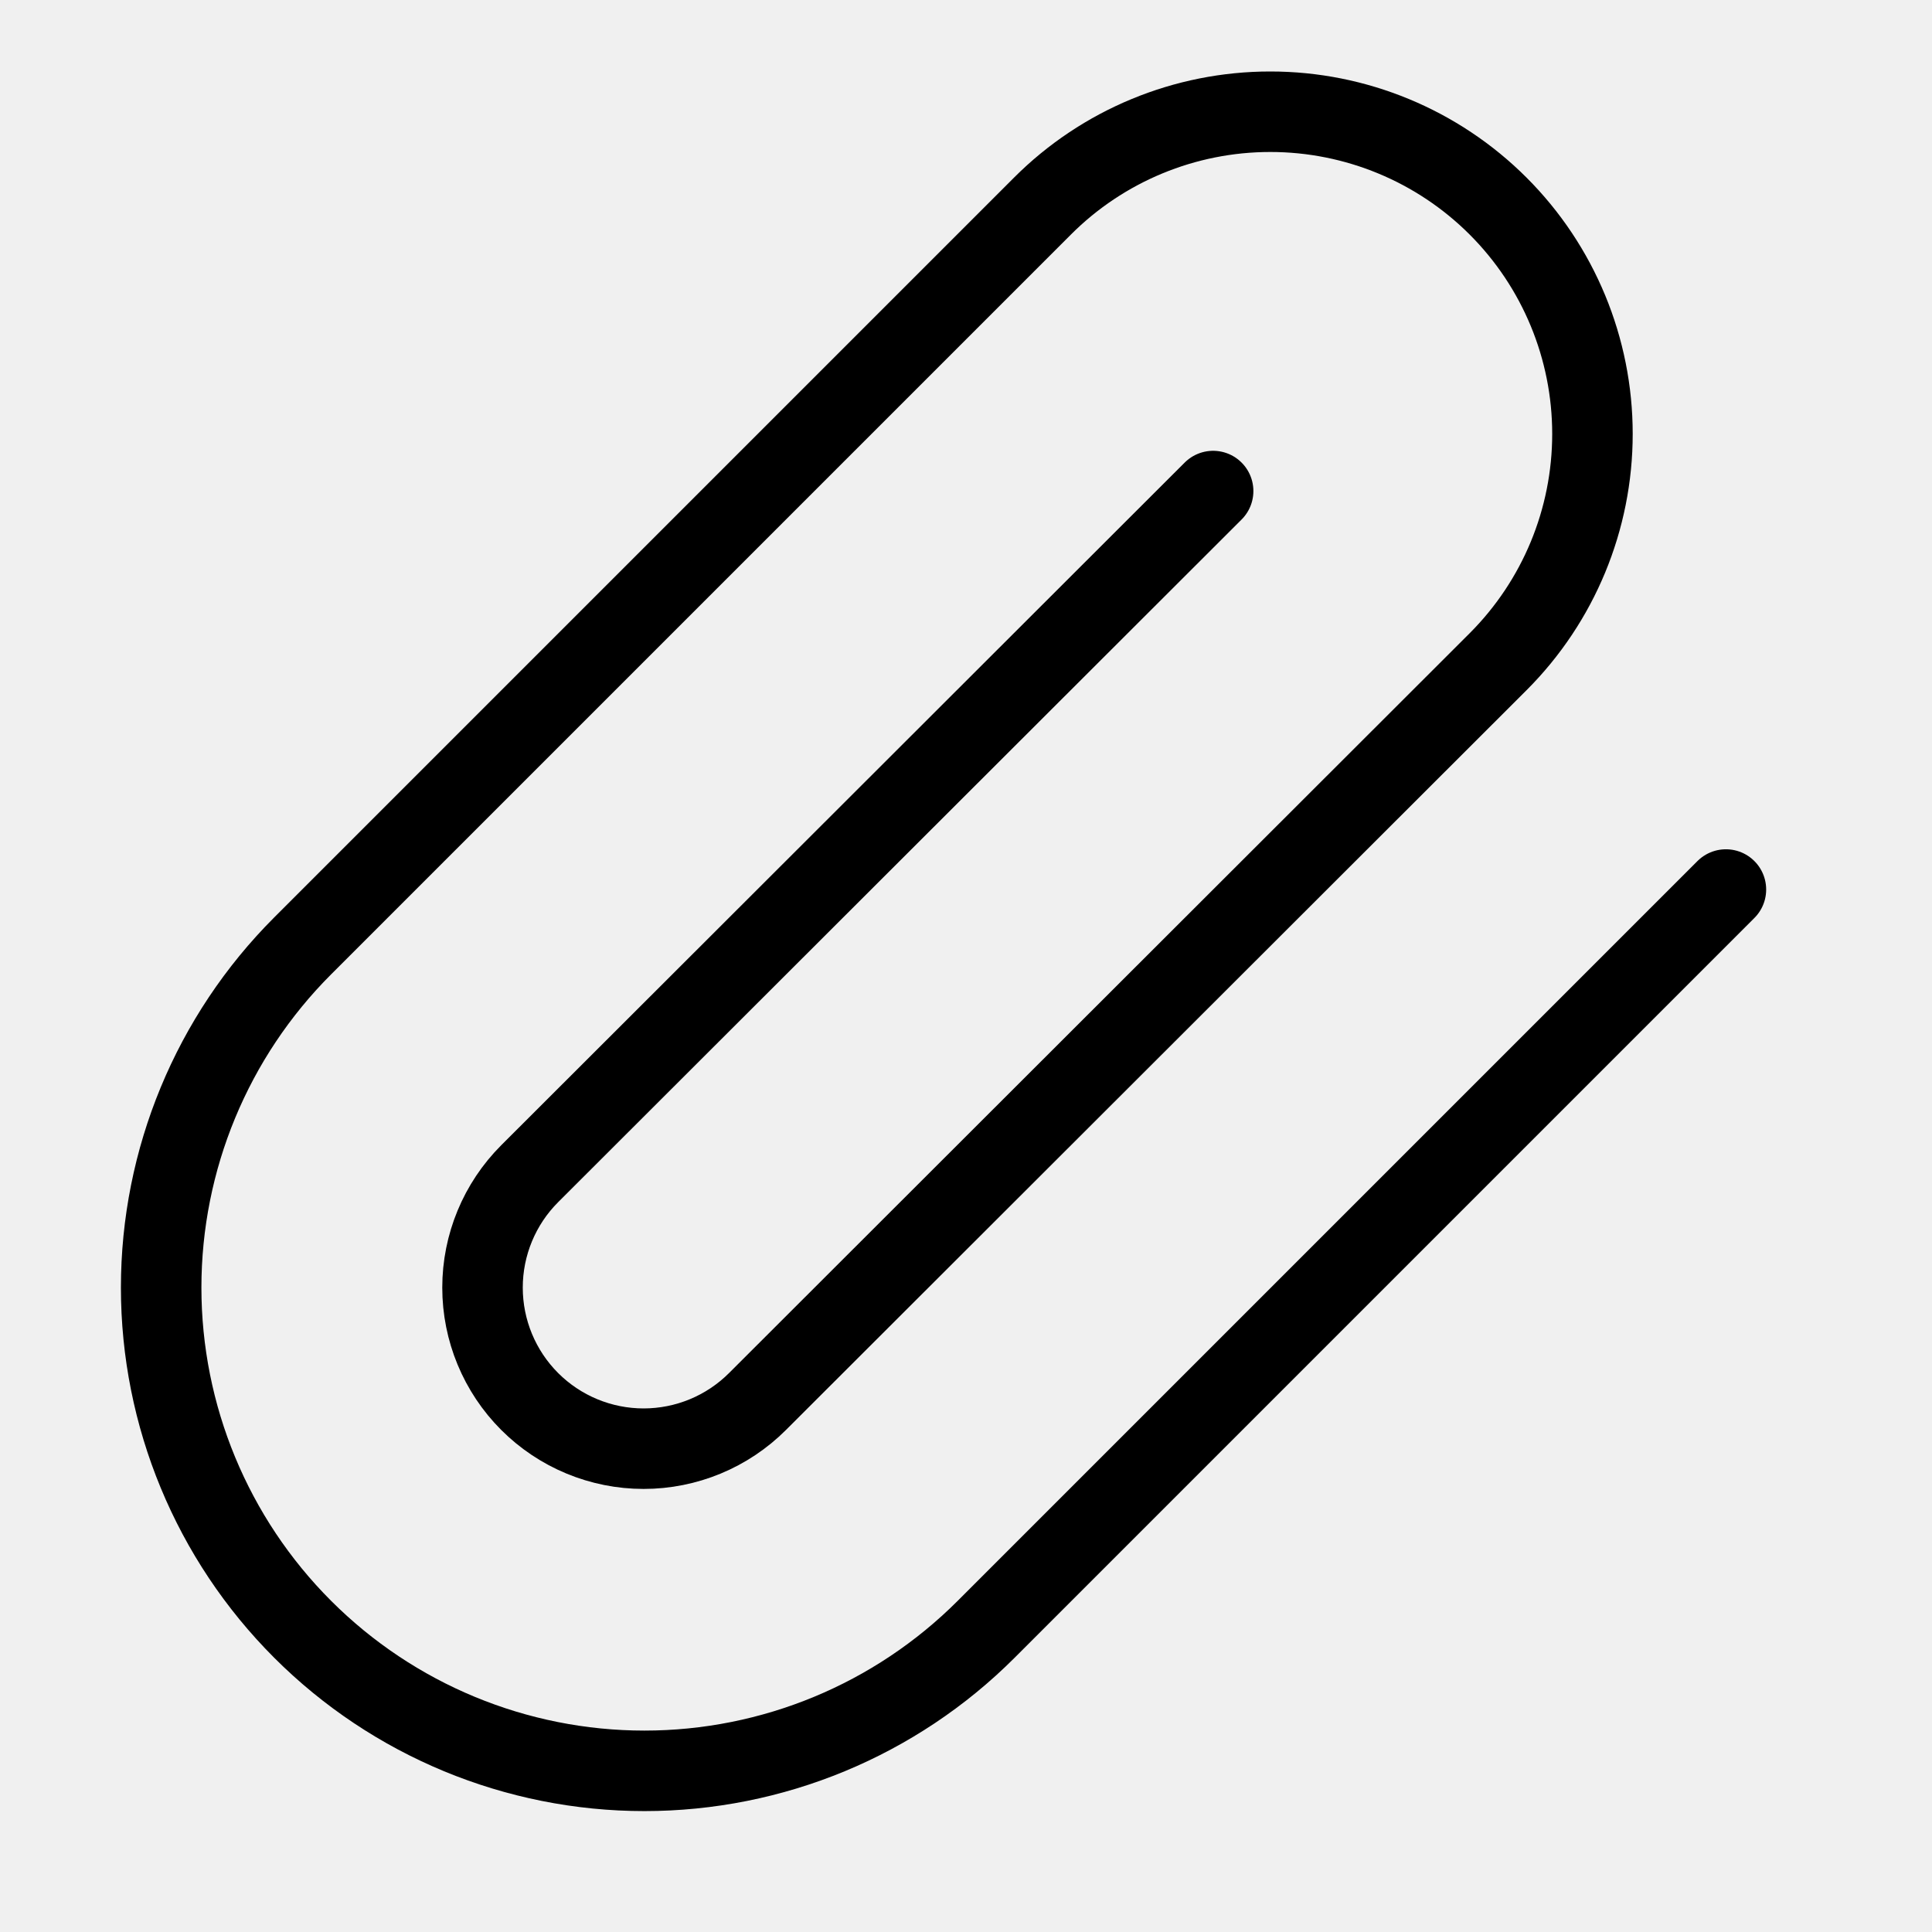
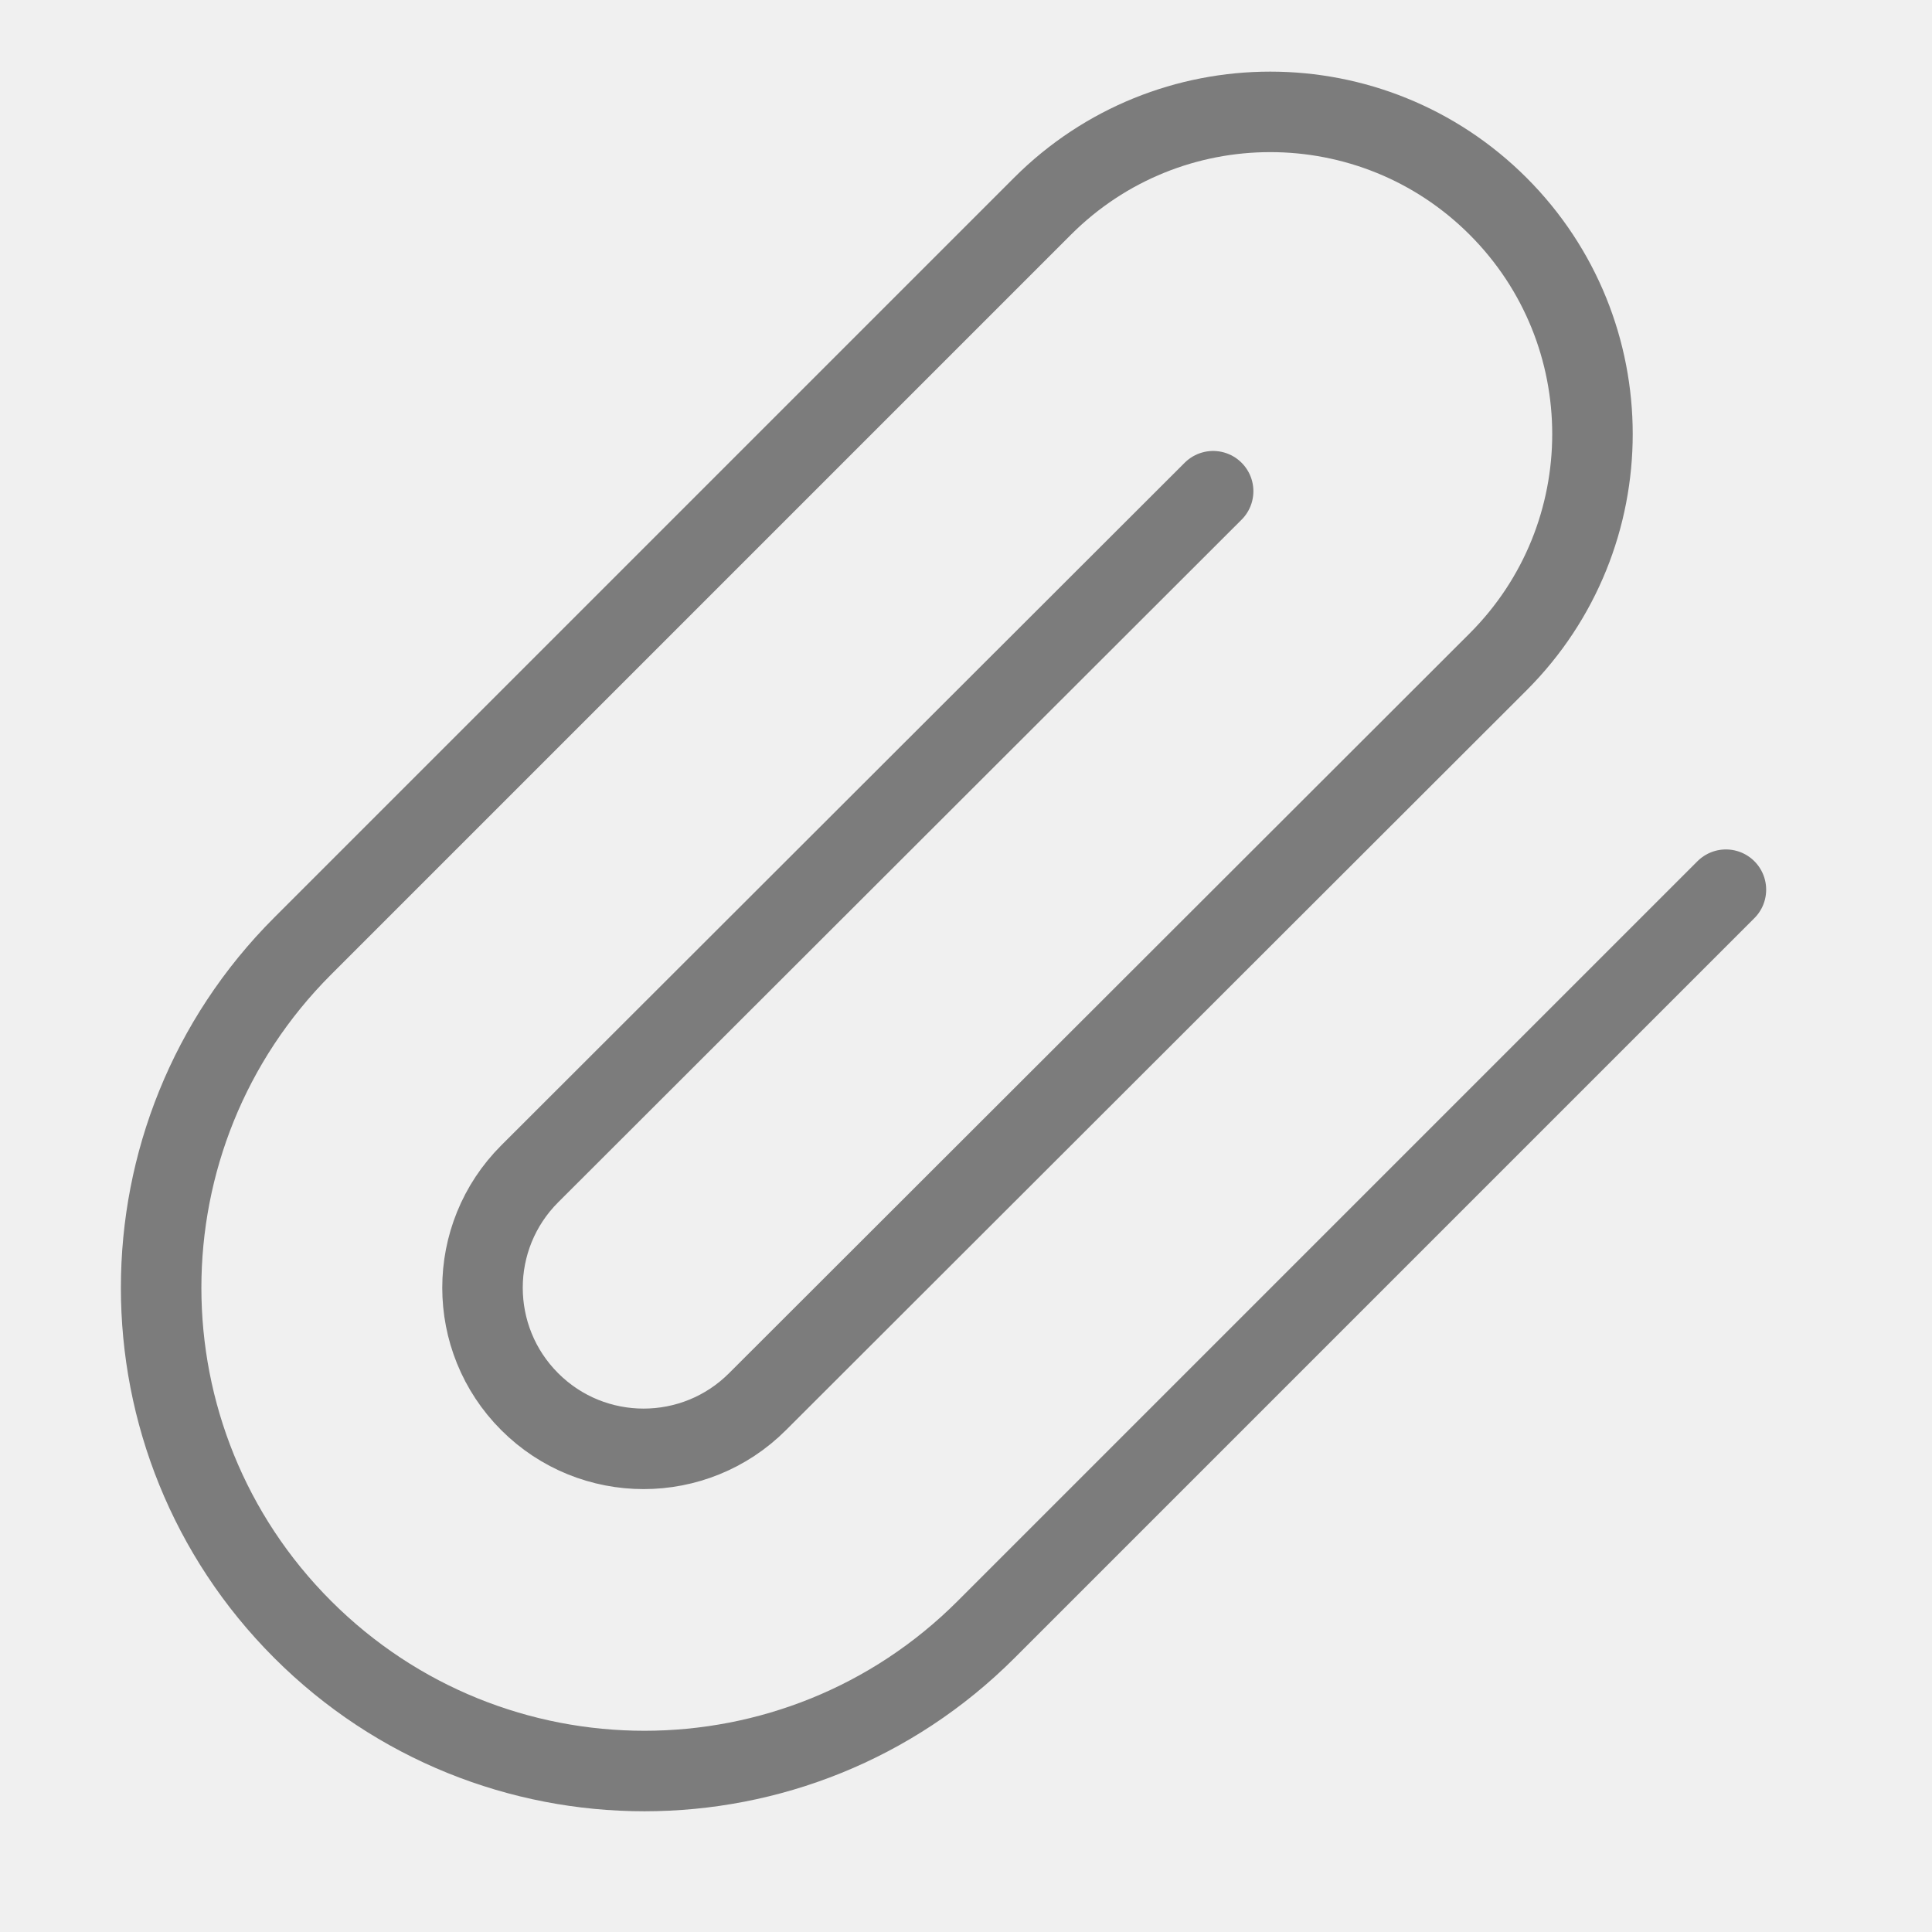
- <svg xmlns="http://www.w3.org/2000/svg" width="1em" height="1em" viewBox="0 0 24 24" fill="none">
-   <path d="M21.44 11.05L12.25 20.24C11.124 21.366 9.597 21.998 8.005 21.998C6.413 21.998 4.886 21.366 3.76 20.24C2.634 19.114 2.002 17.587 2.002 15.995C2.002 14.403 2.634 12.876 3.76 11.75L12.95 2.56C13.7 1.809 14.719 1.388 15.78 1.388C16.841 1.388 17.859 1.809 18.61 2.56C19.361 3.311 19.782 4.329 19.782 5.39C19.782 6.452 19.361 7.469 18.61 8.22L9.41 17.41C9.035 17.785 8.526 17.996 7.995 17.996C7.464 17.996 6.955 17.785 6.58 17.41C6.205 17.035 5.994 16.526 5.994 15.995C5.994 15.464 6.205 14.955 6.58 14.58L15.07 6.1" stroke="currentColor" stroke-linecap="round" stroke-linejoin="round" />
+ <svg xmlns="http://www.w3.org/2000/svg" width="24" height="24" fill="none">
+   <g clip-path="url(#a)">
+     <path d="m21.44 11.052-9.19 9.19a6.003 6.003 0 1 1-8.49-8.49l9.19-9.19a4.002 4.002 0 0 1 5.66 5.66l-9.2 9.19a2.001 2.001 0 1 1-2.83-2.83l8.49-8.48" stroke="#7C7C7C" stroke-linecap="round" stroke-linejoin="round" />
+   </g>
+   <defs>
+     <clipPath id="a">
+       <path fill="#fff" transform="translate(0 .001)" d="M0 0h24v24H0z" />
+     </clipPath>
+   </defs>
</svg>
